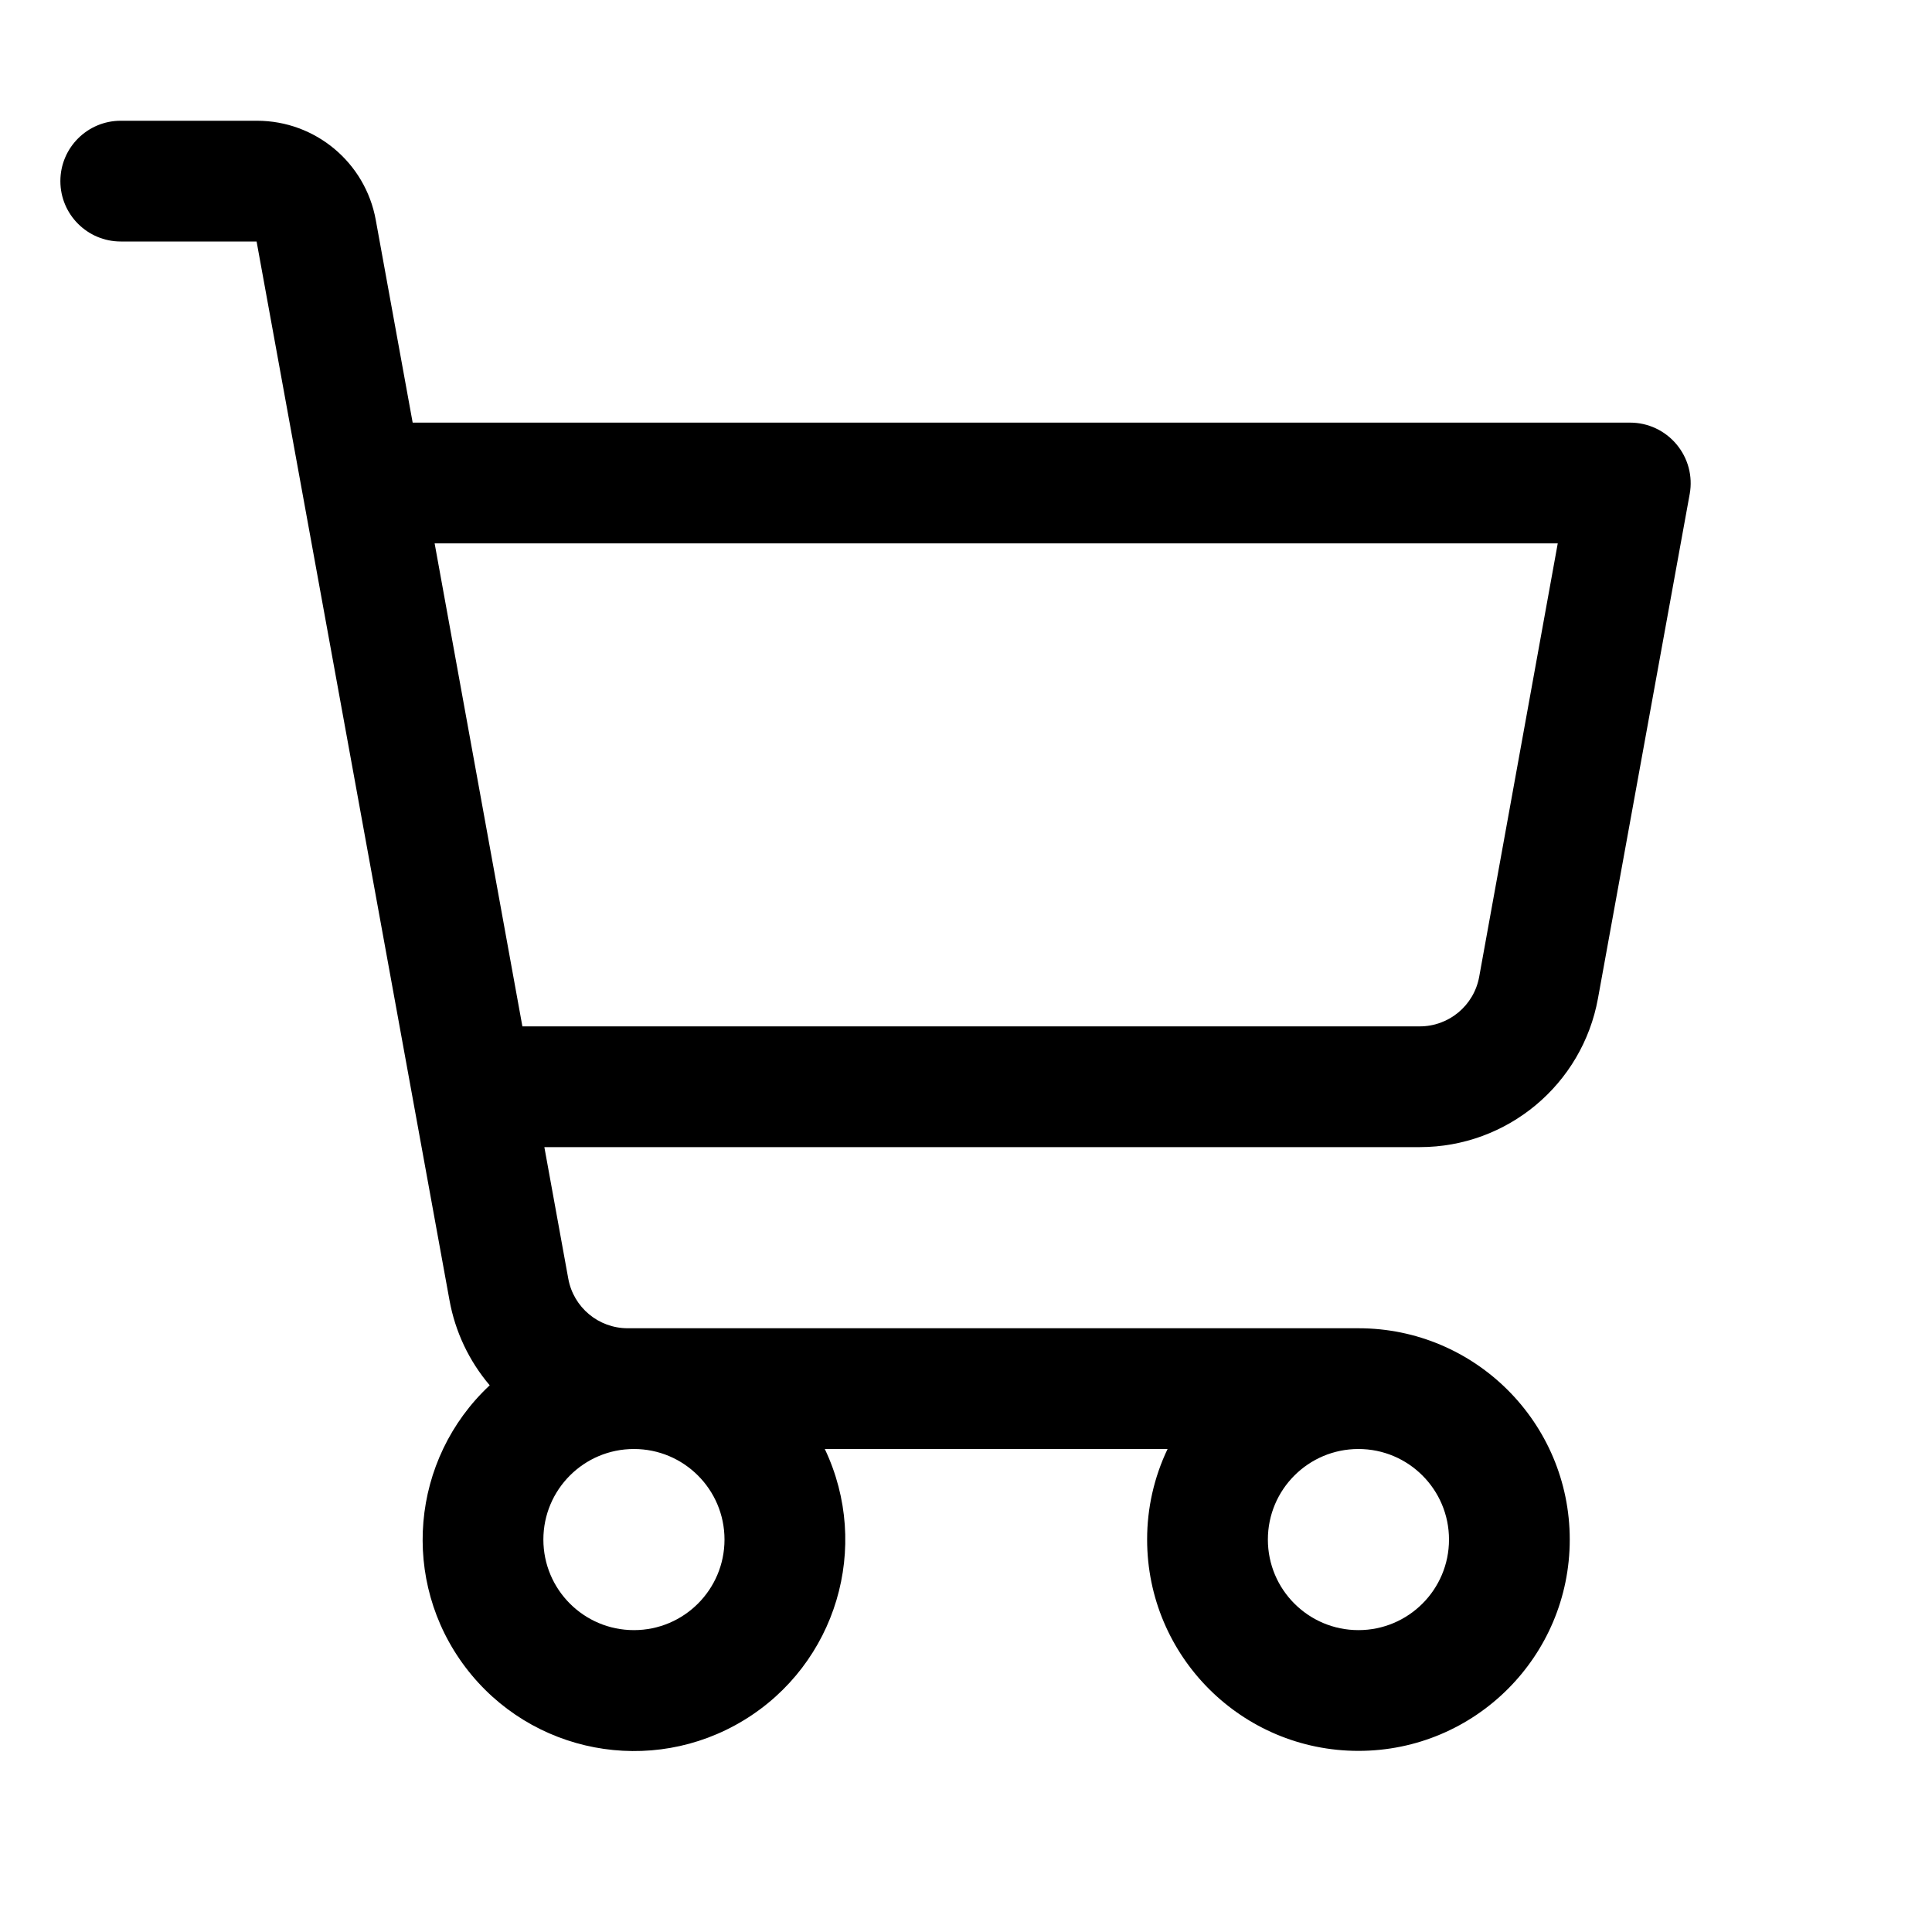
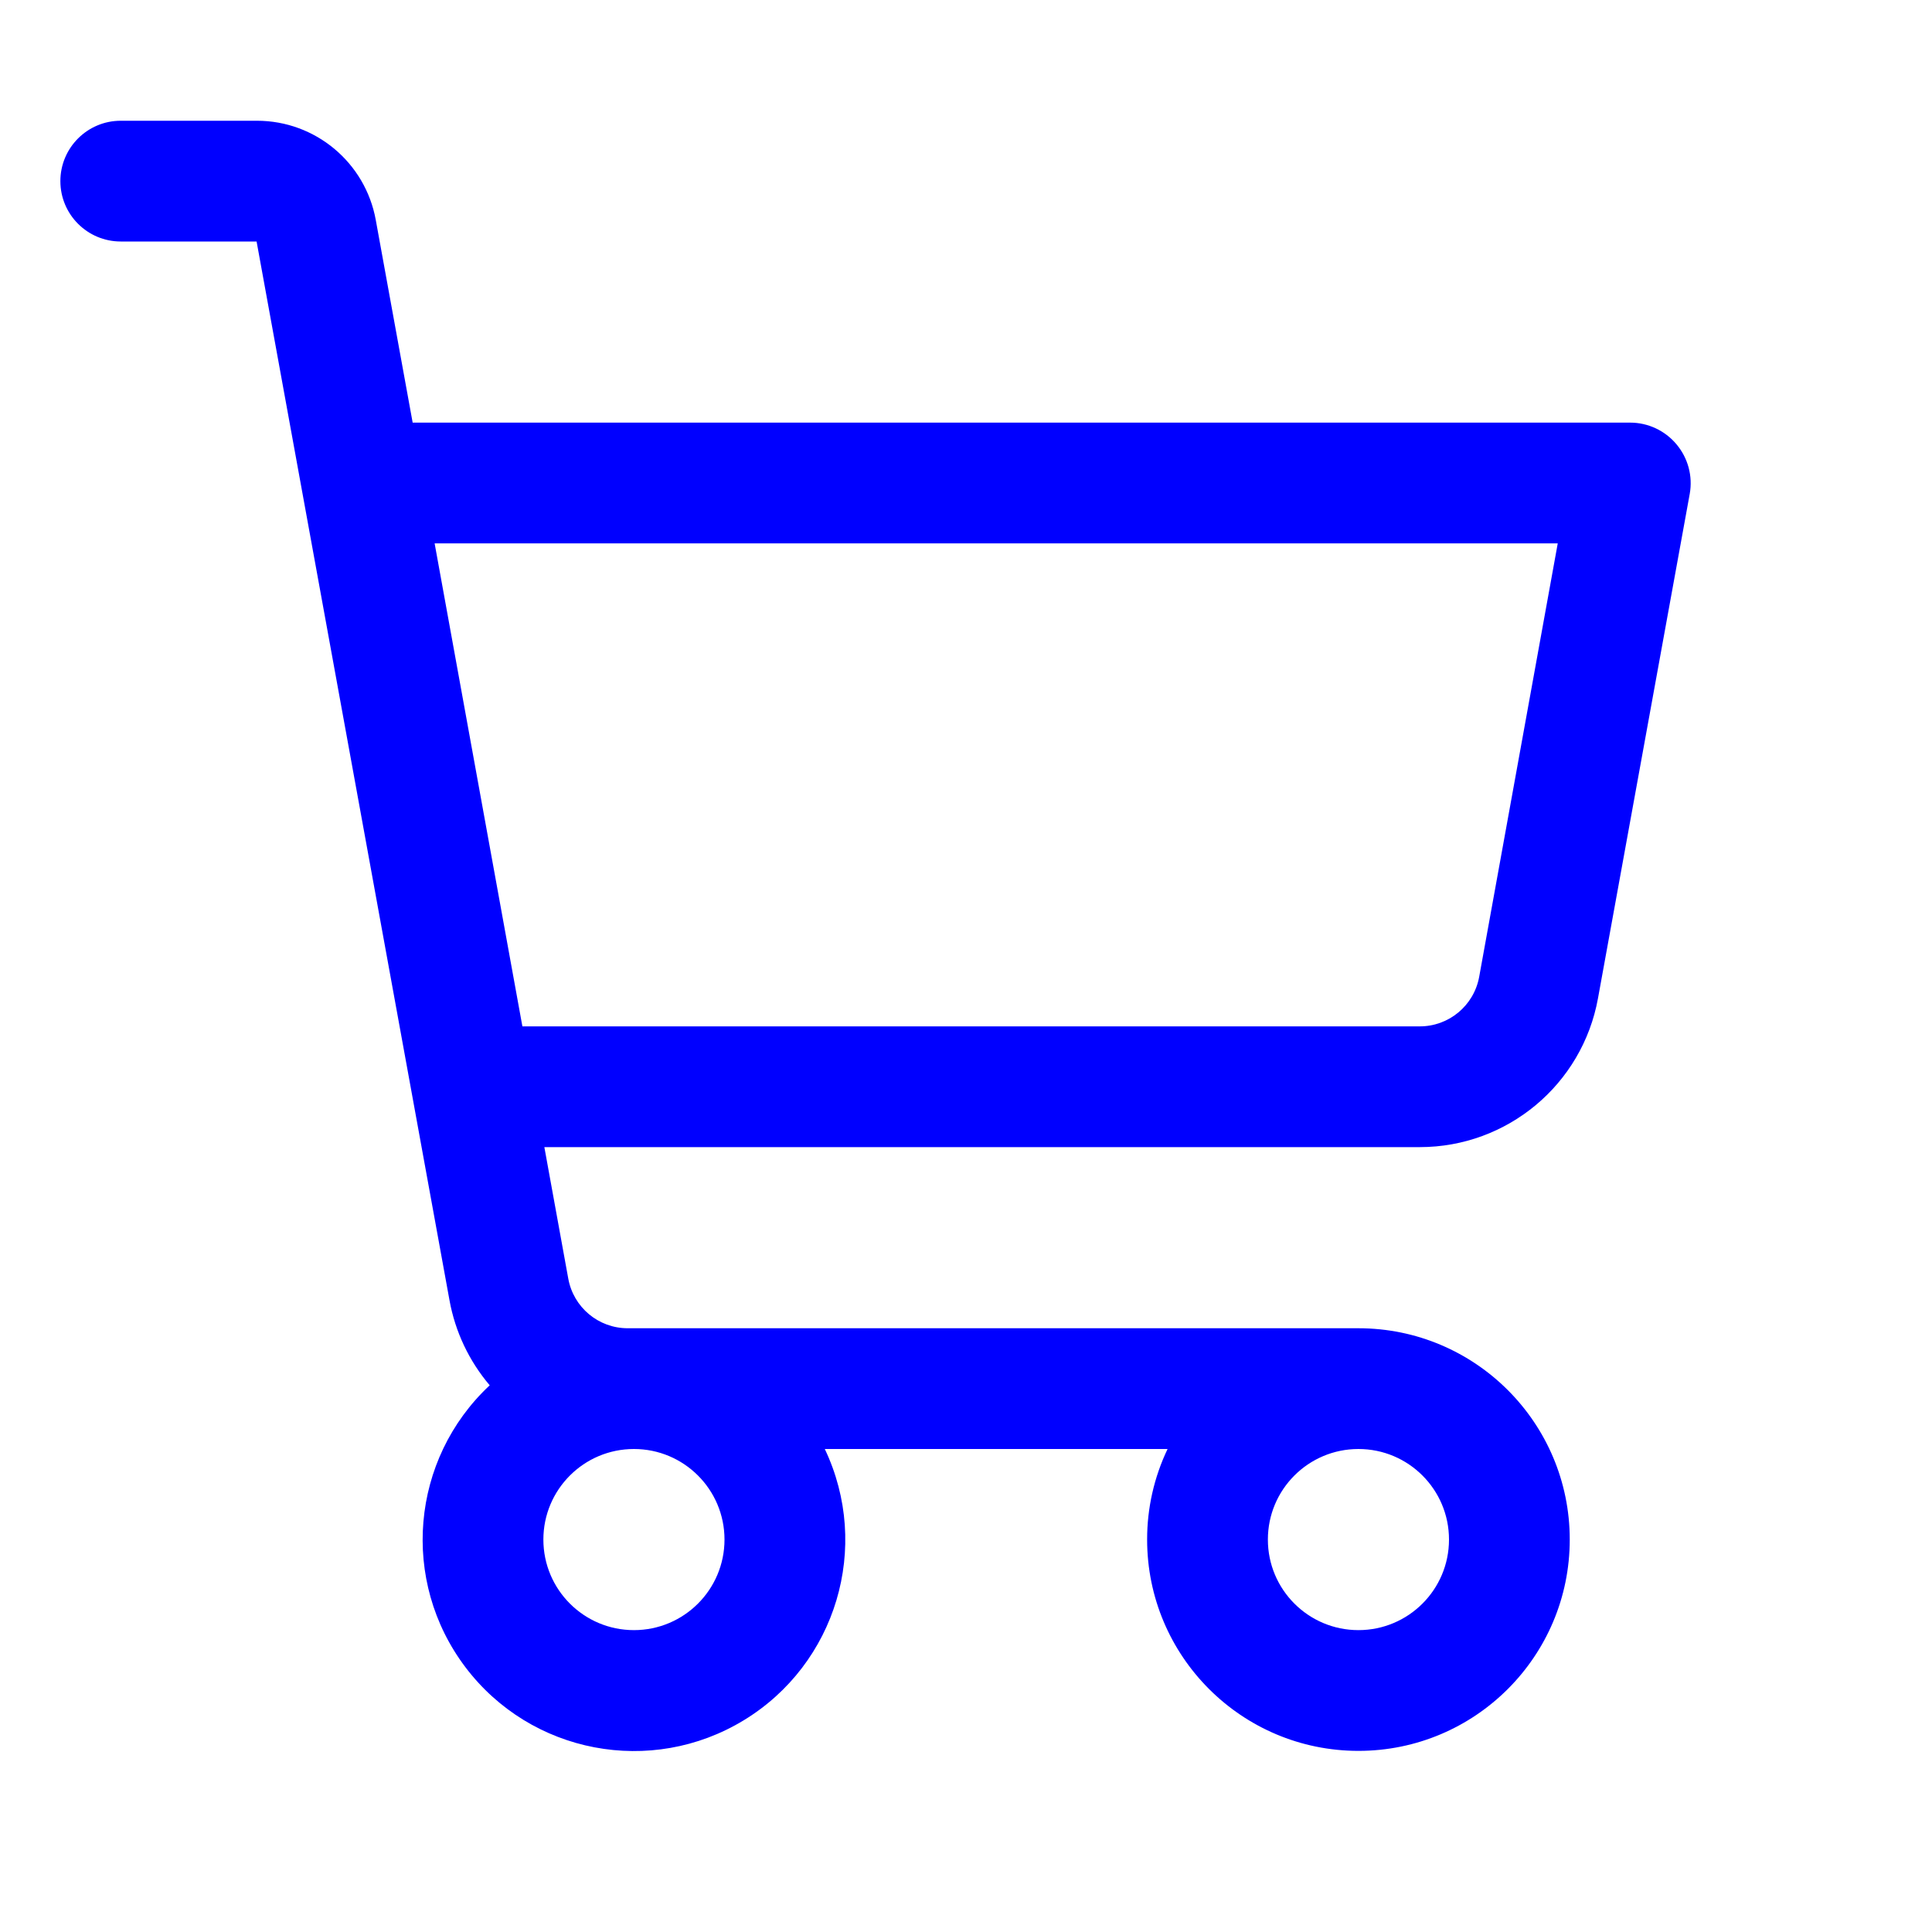
- <svg xmlns="http://www.w3.org/2000/svg" width="32" height="32" fill="#000000" viewBox="0 0 256 256">
+ <svg xmlns="http://www.w3.org/2000/svg" width="32" height="32" fill="#0000ff" viewBox="0 0 256 256">
  <path d="M222.14,58.87A8,8,0,0,0,216,56H54.68L49.79,29.14A16,16,0,0,0,34.05,16H16a8,8,0,0,0,0,16h18L59.56,172.29a24,24,0,0,0,5.33,11.27,28,28,0,1,0,44.4,8.44h45.42A27.75,27.75,0,0,0,152,204a28,28,0,1,0,28-28H83.17a8,8,0,0,1-7.87-6.57L72.13,152h116a24,24,0,0,0,23.61-19.71l12.16-66.86A8,8,0,0,0,222.14,58.87ZM96,204a12,12,0,1,1-12-12A12,12,0,0,1,96,204Zm96,0a12,12,0,1,1-12-12A12,12,0,0,1,192,204Zm4-74.57A8,8,0,0,1,188.1,136H69.22L57.59,72H206.41Z" />
</svg>
